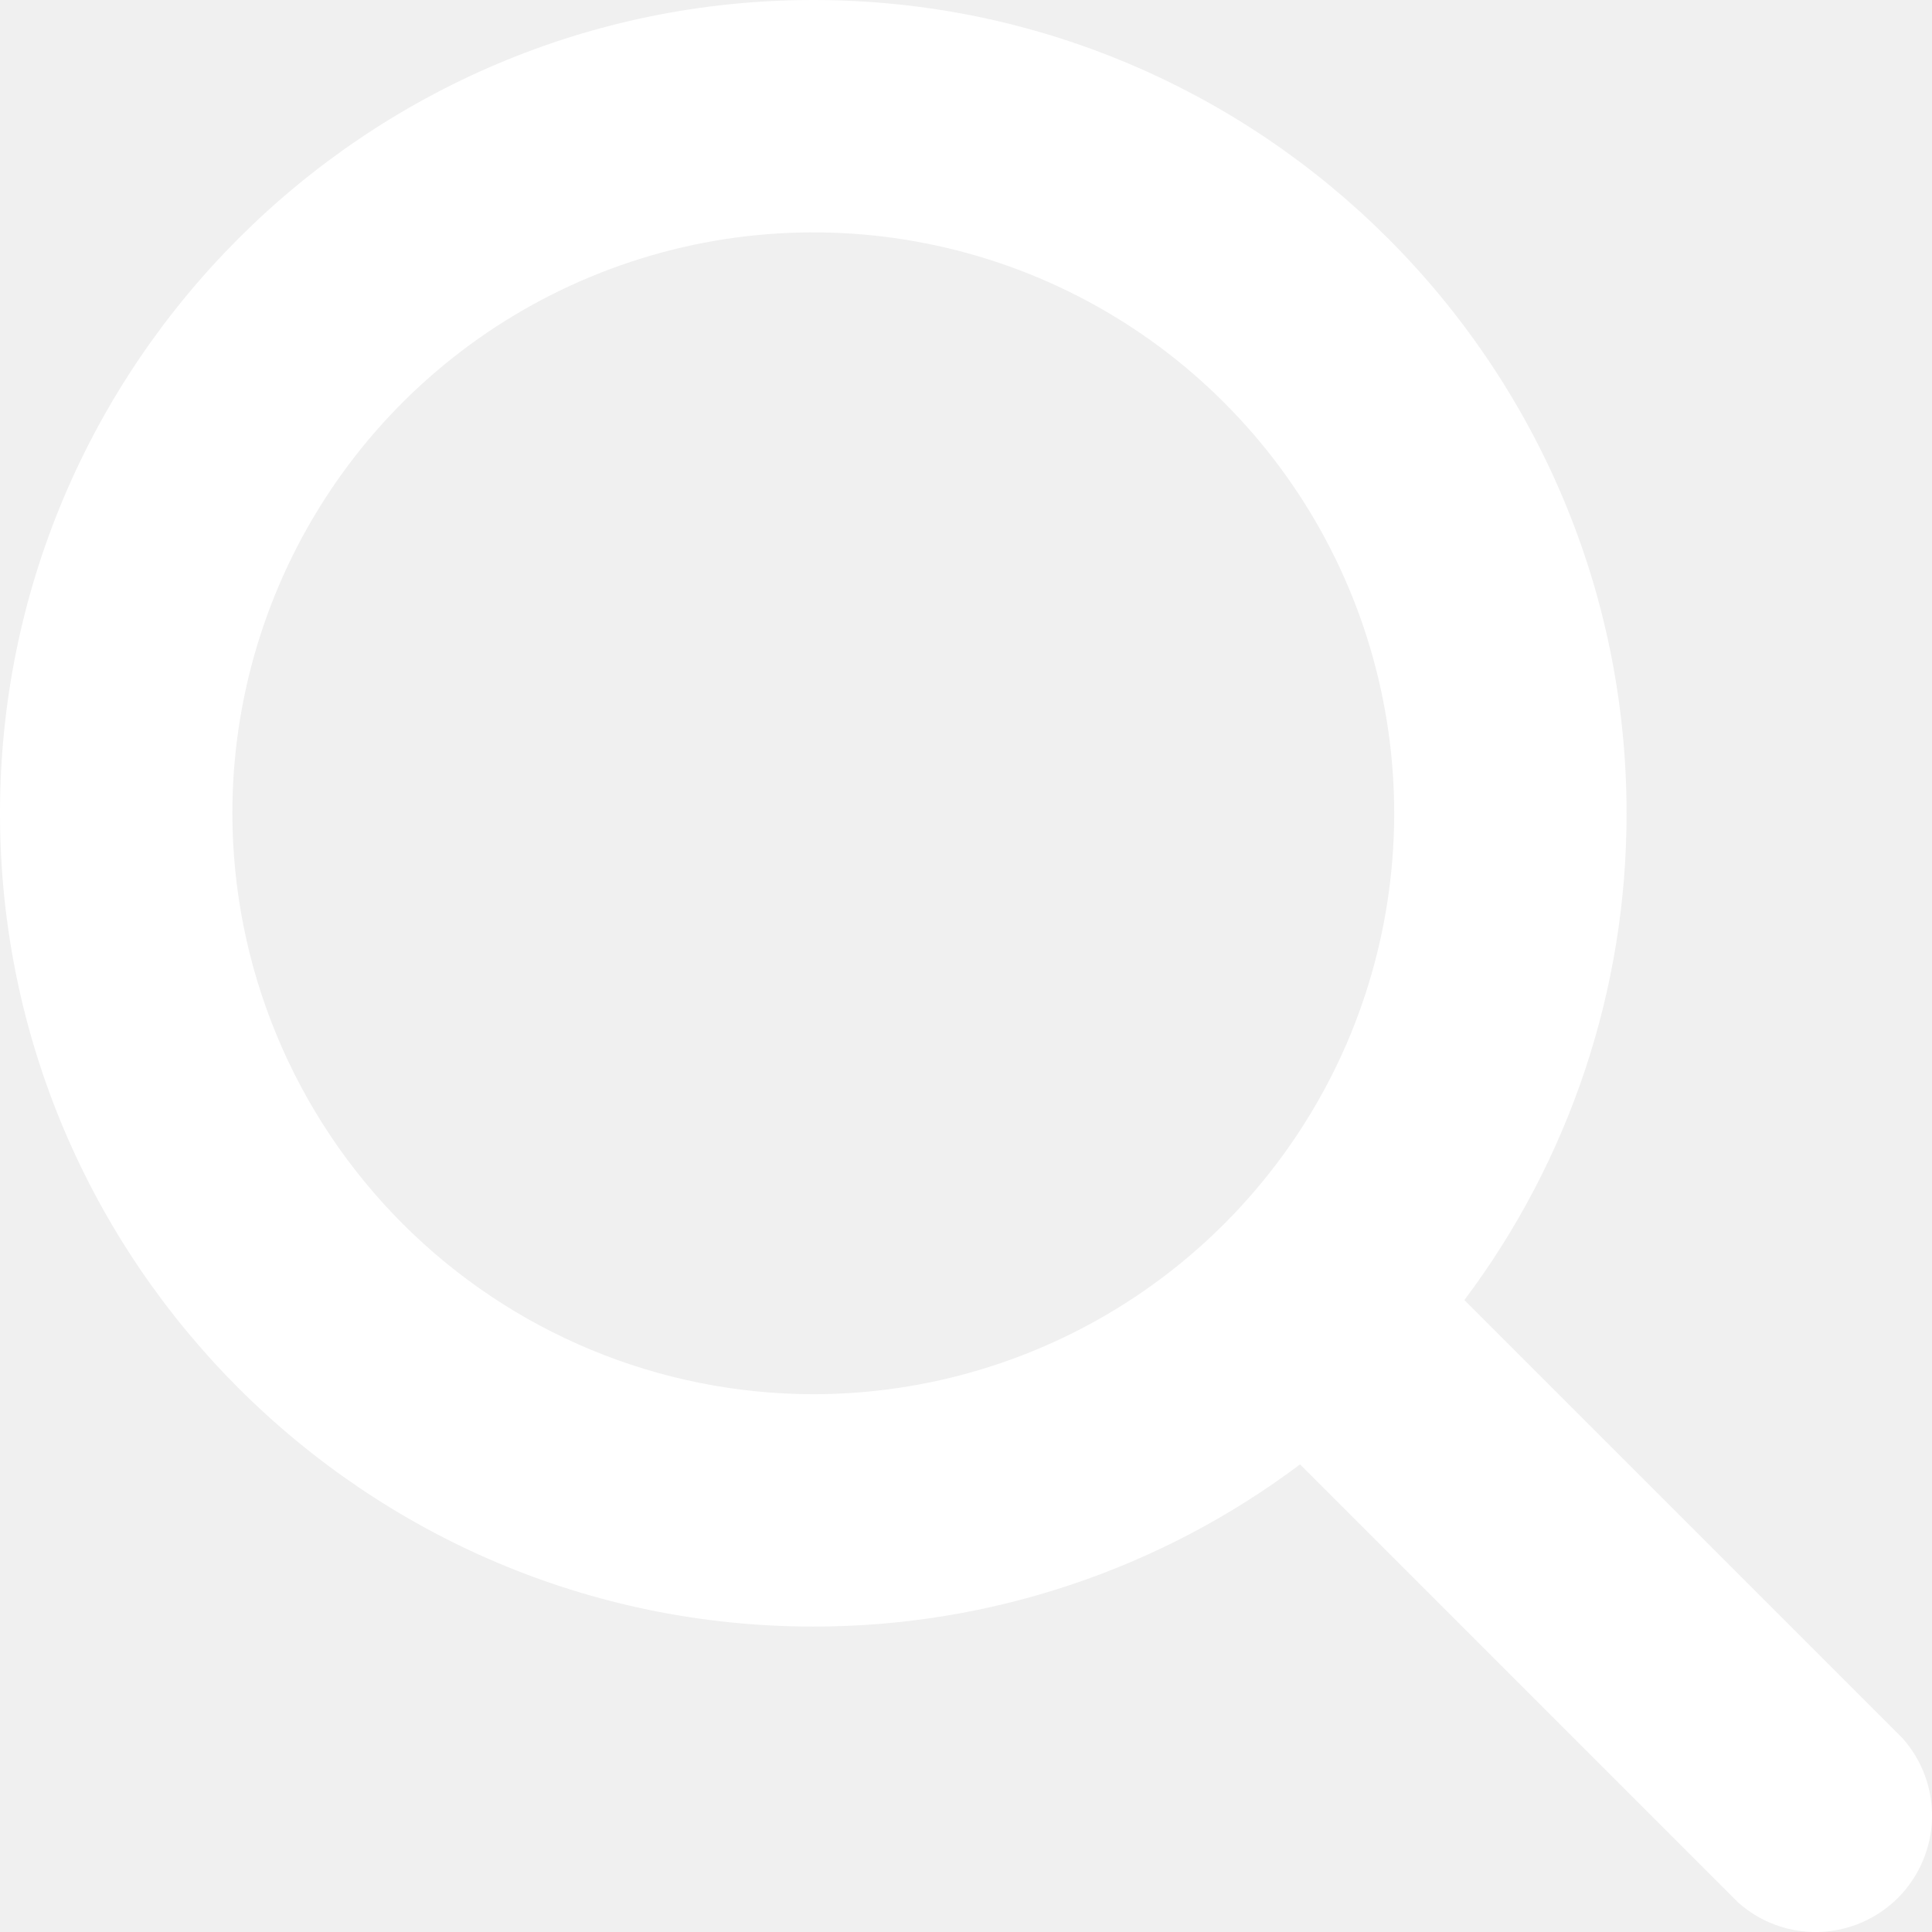
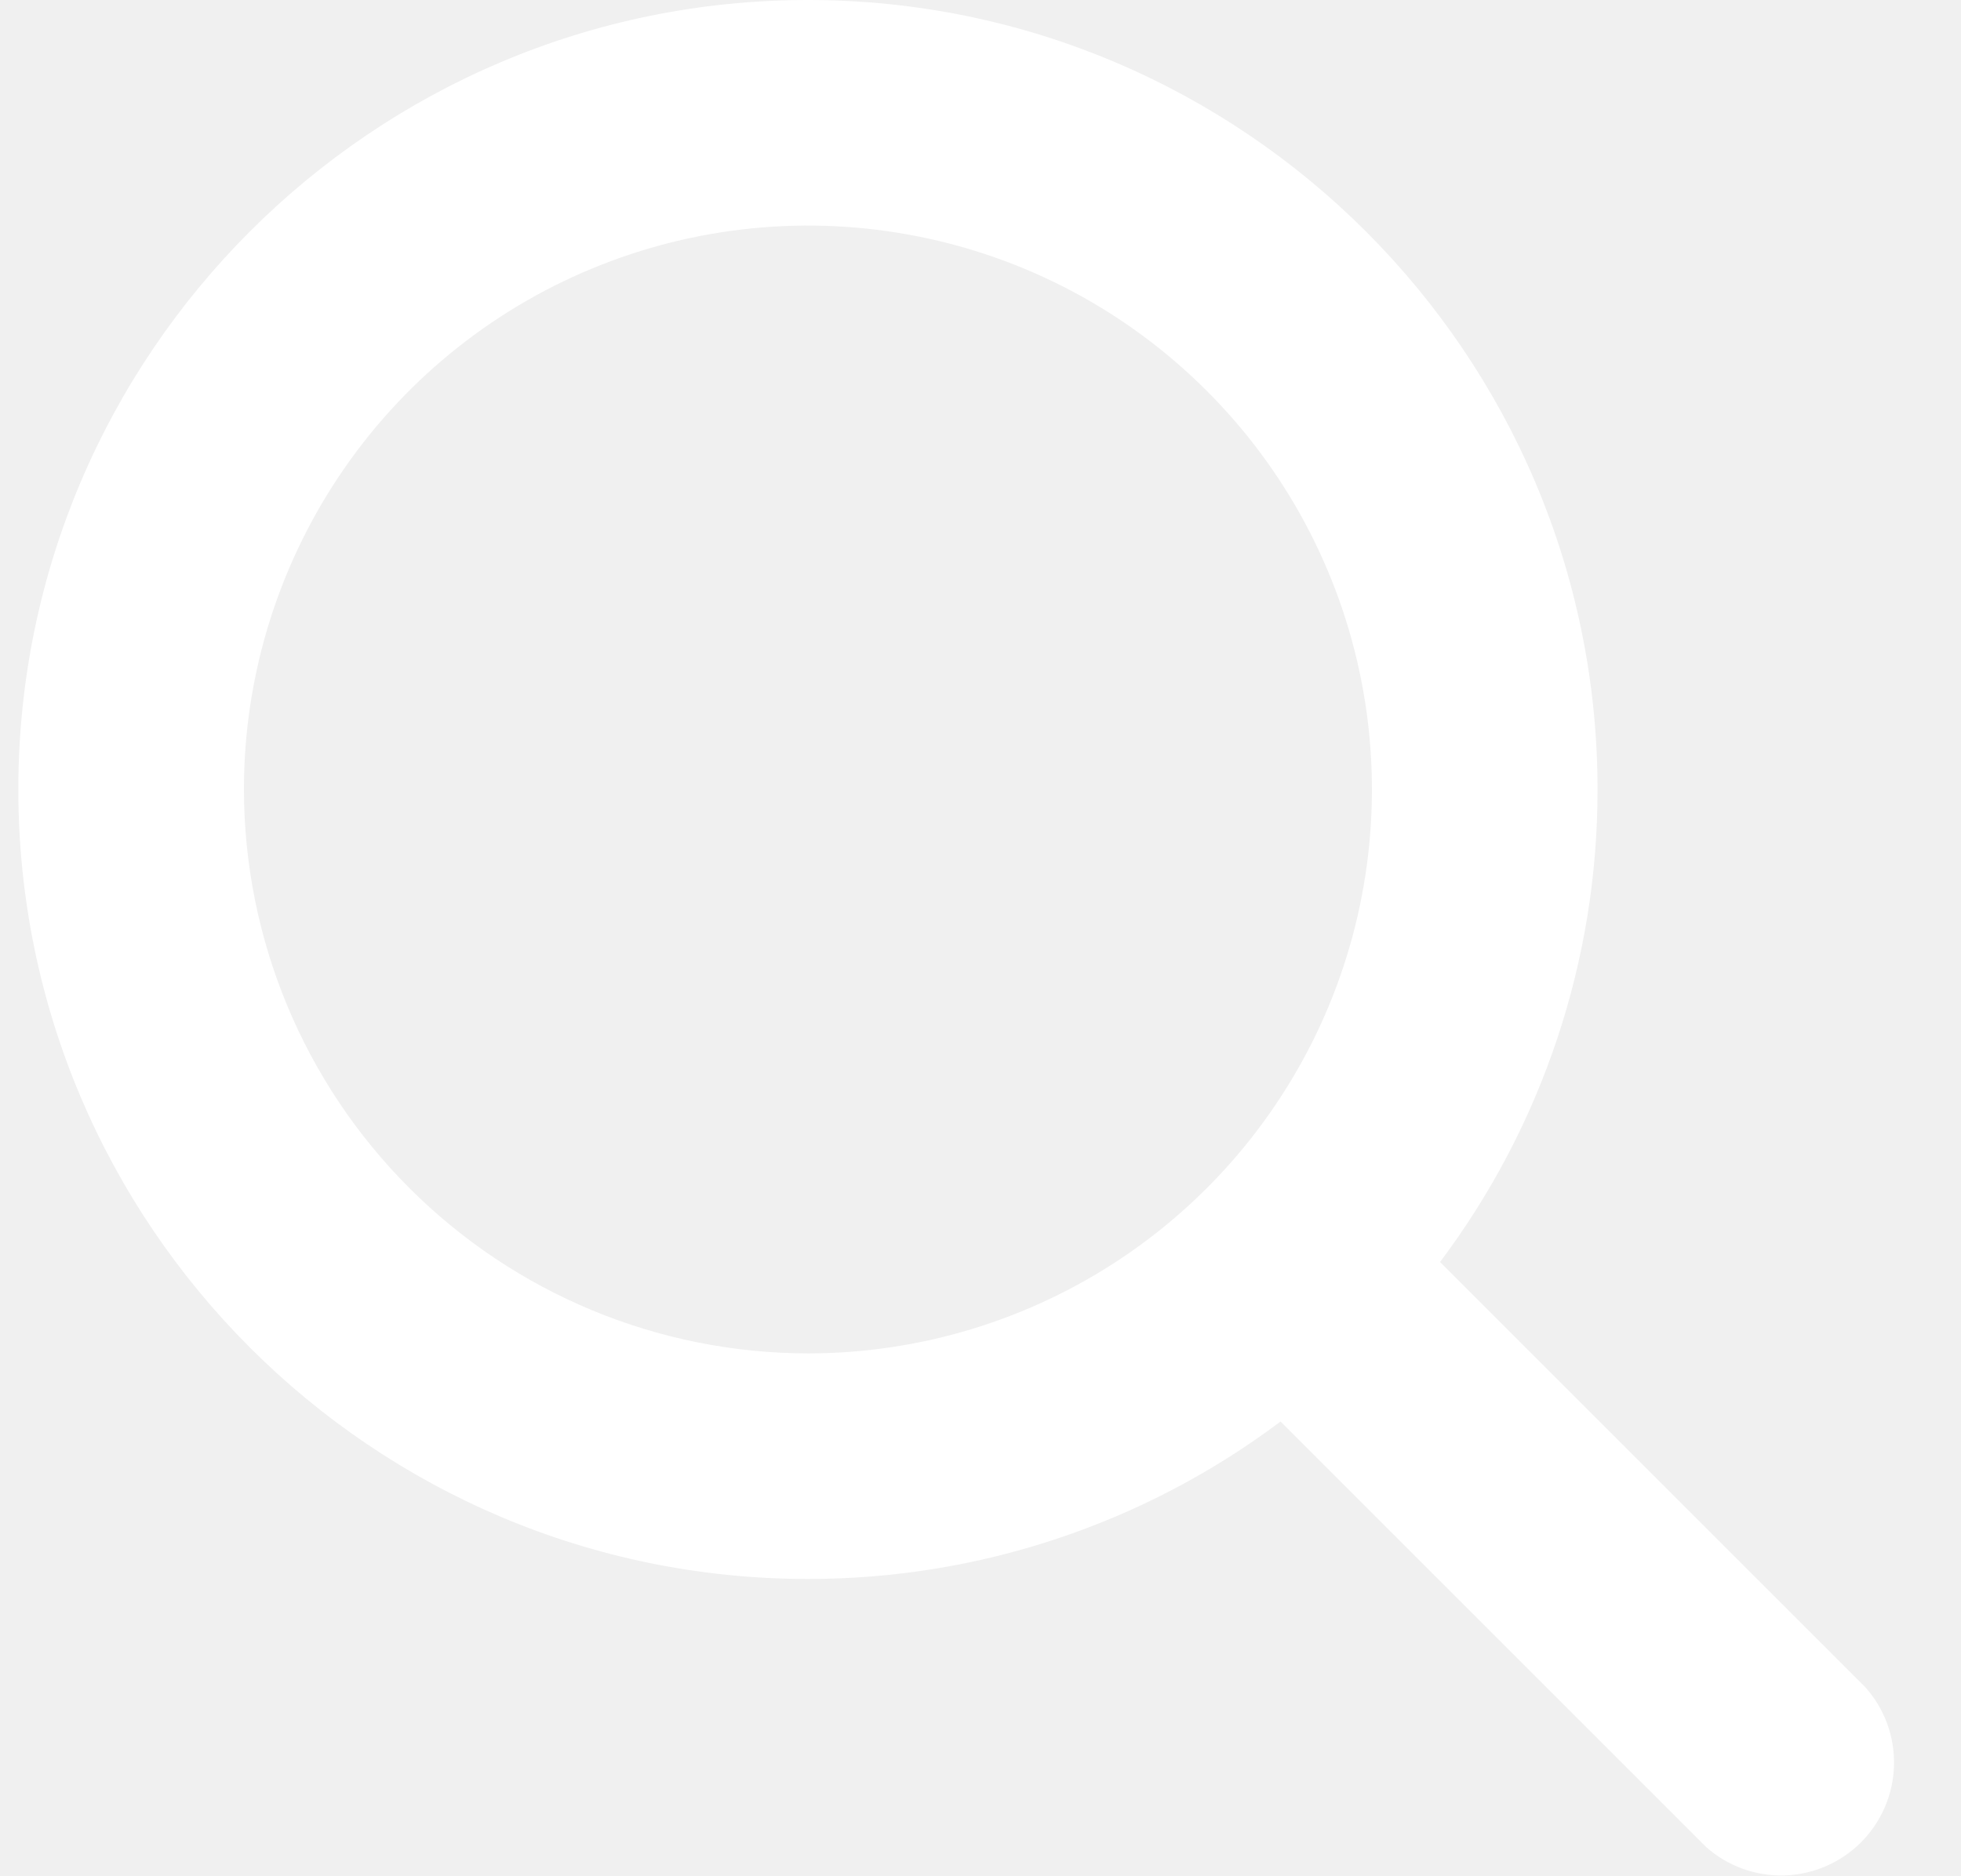
- <svg xmlns="http://www.w3.org/2000/svg" width="current" height="current" viewBox="0 0 22 22" fill="current">
-   <path d="M21.663 19.792L16.675 14.804C17.876 13.206 18.524 11.26 18.522 9.261C18.522 4.155 14.368 0 9.261 0C4.155 0 0 4.155 0 9.261C0 14.368 4.155 18.522 9.261 18.522C11.26 18.524 13.206 17.876 14.804 16.675L19.792 21.663C20.044 21.889 20.373 22.009 20.712 22C21.05 21.99 21.372 21.851 21.612 21.612C21.851 21.372 21.99 21.05 22 20.712C22.009 20.373 21.889 20.044 21.663 19.792ZM2.646 9.261C2.646 7.953 3.034 6.674 3.761 5.586C4.488 4.498 5.521 3.65 6.73 3.15C7.938 2.649 9.268 2.518 10.552 2.773C11.835 3.028 13.014 3.658 13.939 4.584C14.864 5.509 15.494 6.687 15.749 7.971C16.004 9.254 15.873 10.584 15.373 11.793C14.872 13.001 14.024 14.034 12.936 14.761C11.848 15.488 10.569 15.876 9.261 15.876C7.507 15.874 5.826 15.177 4.586 13.936C3.346 12.696 2.648 11.015 2.646 9.261Z" fill="white" />
+ <svg xmlns="http://www.w3.org/2000/svg" width="23" height="22" viewBox="0 0 23 22" fill="none">
+   <path d="M21.878 19.792L16.89 14.804C18.091 13.206 18.739 11.26 18.737 9.261C18.737 4.155 14.582 0 9.476 0C4.369 0 0.215 4.155 0.215 9.261C0.215 14.368 4.369 18.522 9.476 18.522C11.475 18.524 13.421 17.876 15.019 16.675L20.007 21.663C20.259 21.889 20.588 22.009 20.927 22C21.265 21.99 21.587 21.851 21.827 21.612C22.066 21.372 22.205 21.05 22.214 20.712C22.224 20.373 22.103 20.044 21.878 19.792ZM2.861 9.261C2.861 7.953 3.249 6.674 3.976 5.586C4.703 4.498 5.736 3.65 6.944 3.15C8.153 2.649 9.483 2.518 10.767 2.773C12.05 3.028 13.228 3.658 14.153 4.584C15.079 5.509 15.709 6.687 15.964 7.971C16.219 9.254 16.088 10.584 15.588 11.793C15.087 13.001 14.239 14.034 13.151 14.761C12.063 15.488 10.784 15.876 9.476 15.876C7.722 15.874 6.041 15.177 4.801 13.936C3.561 12.696 2.863 11.015 2.861 9.261Z" fill="white" />
</svg>
